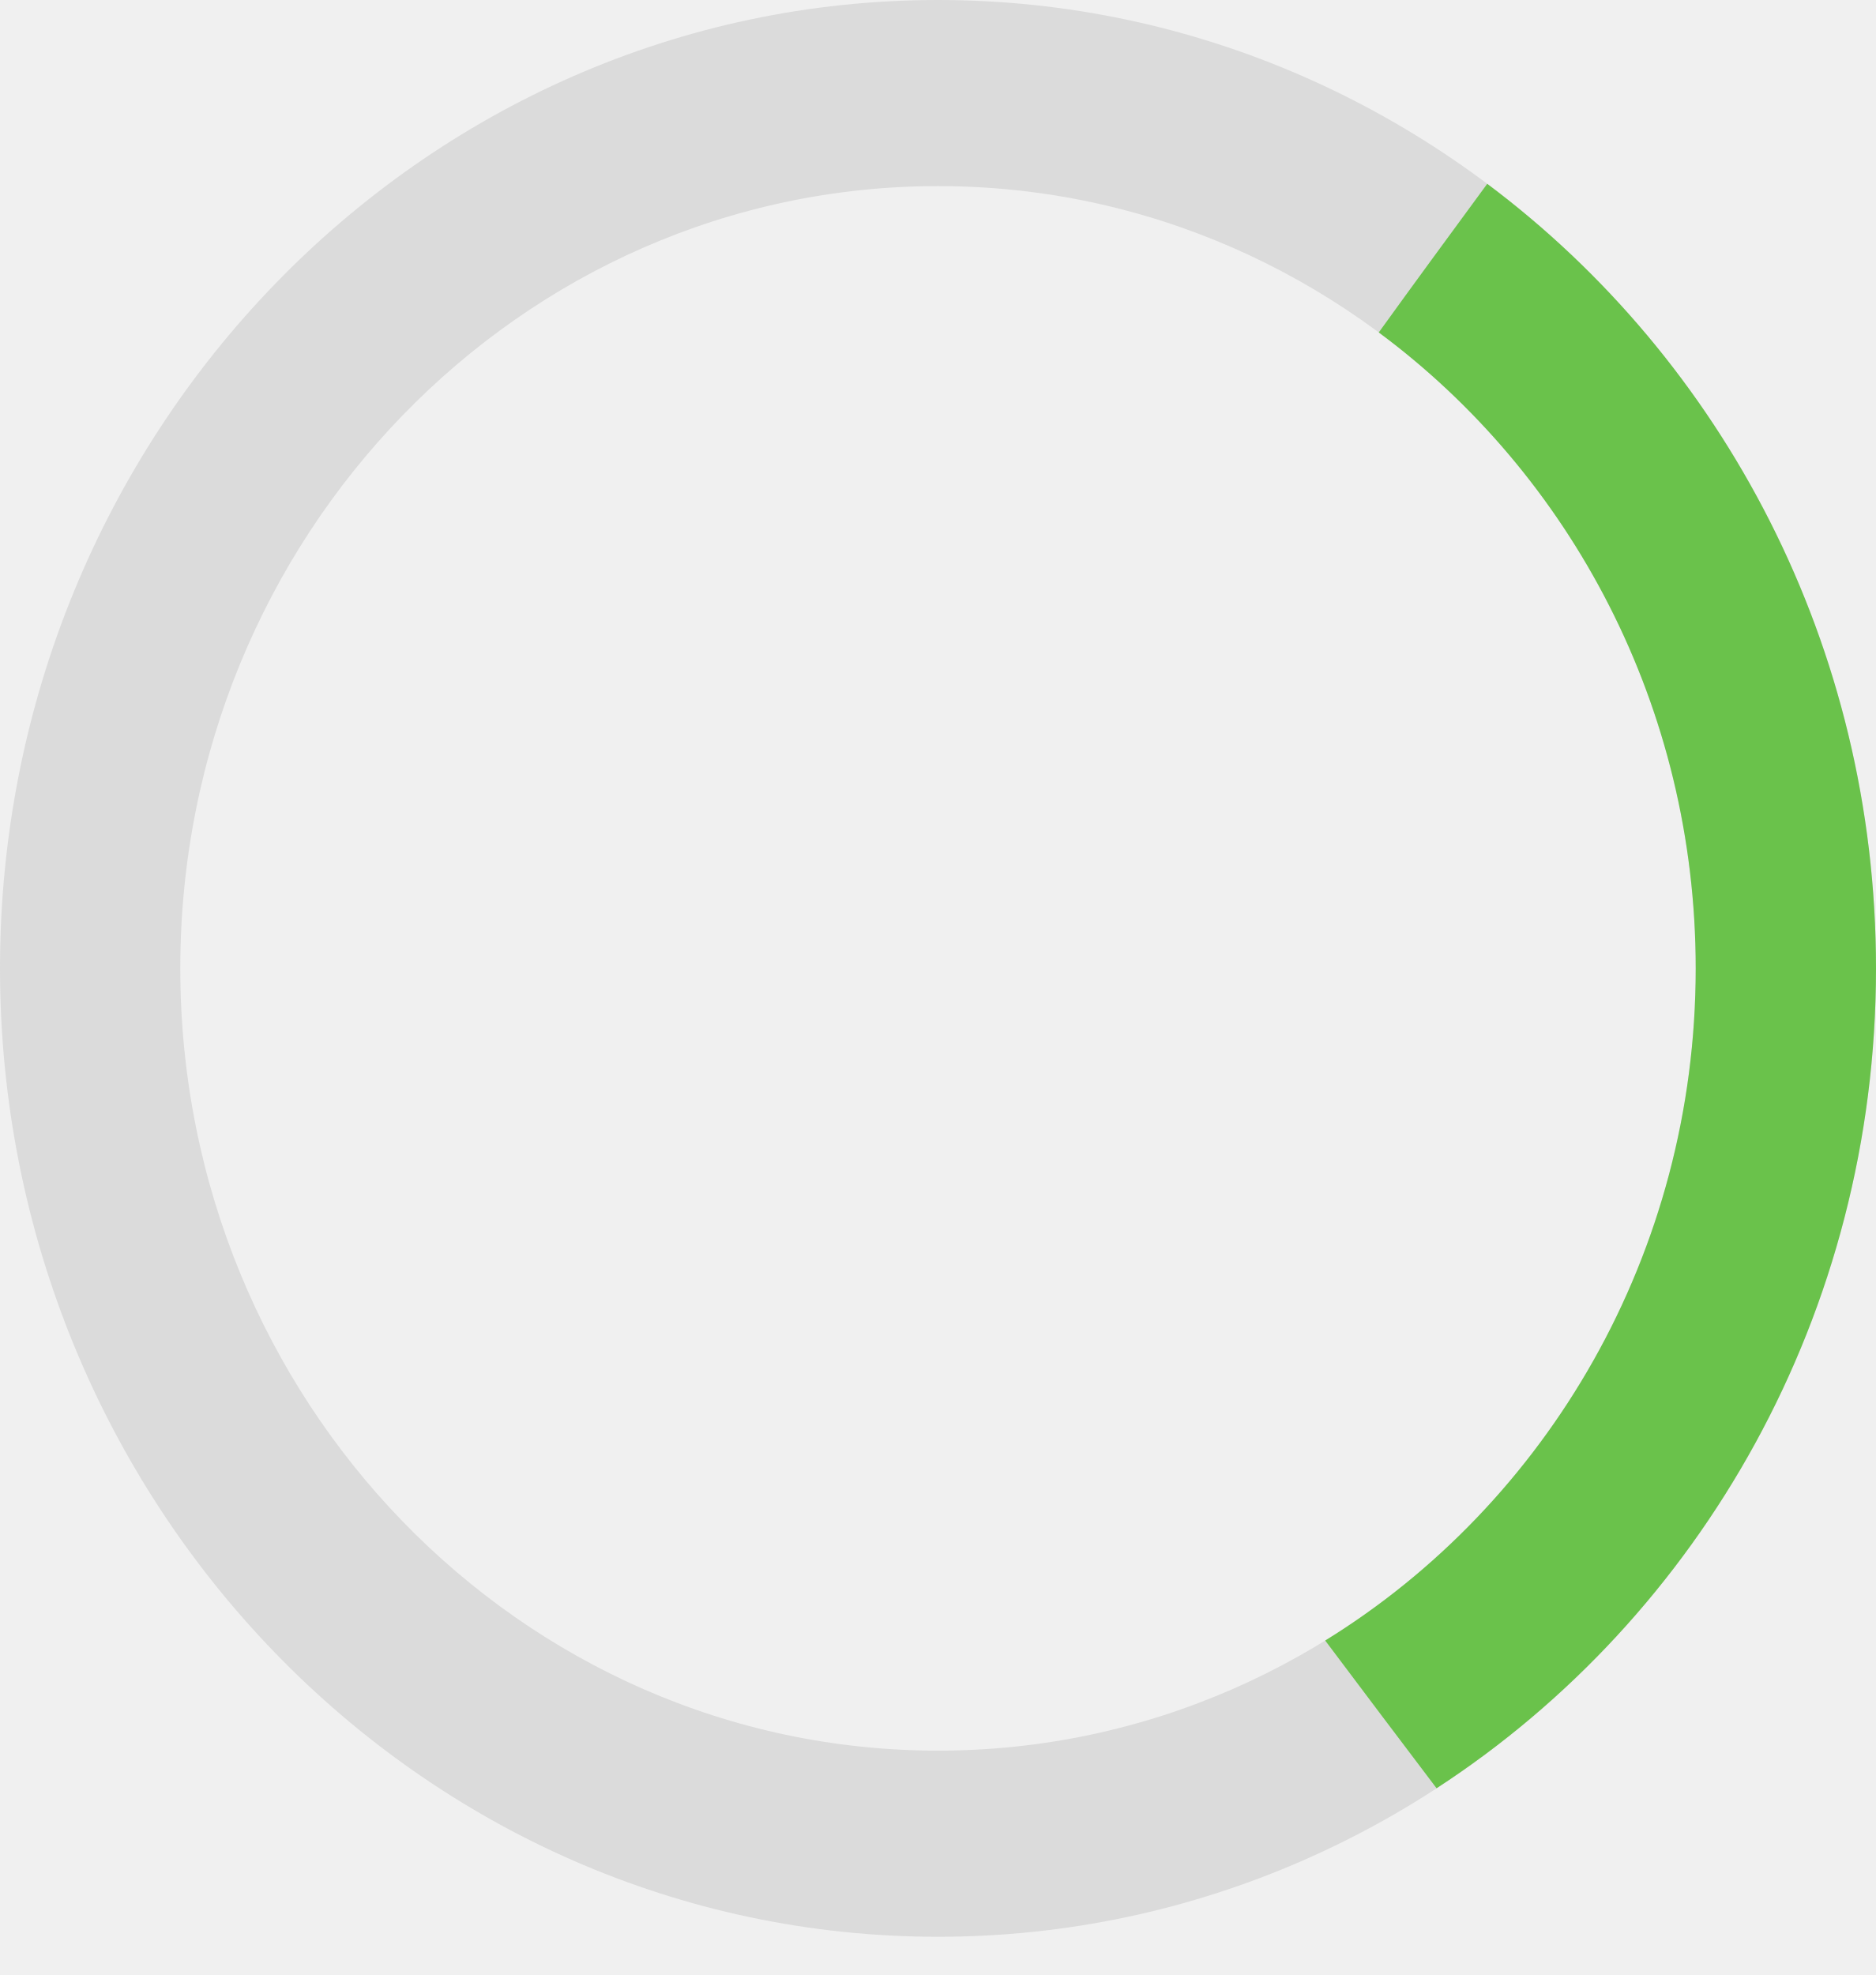
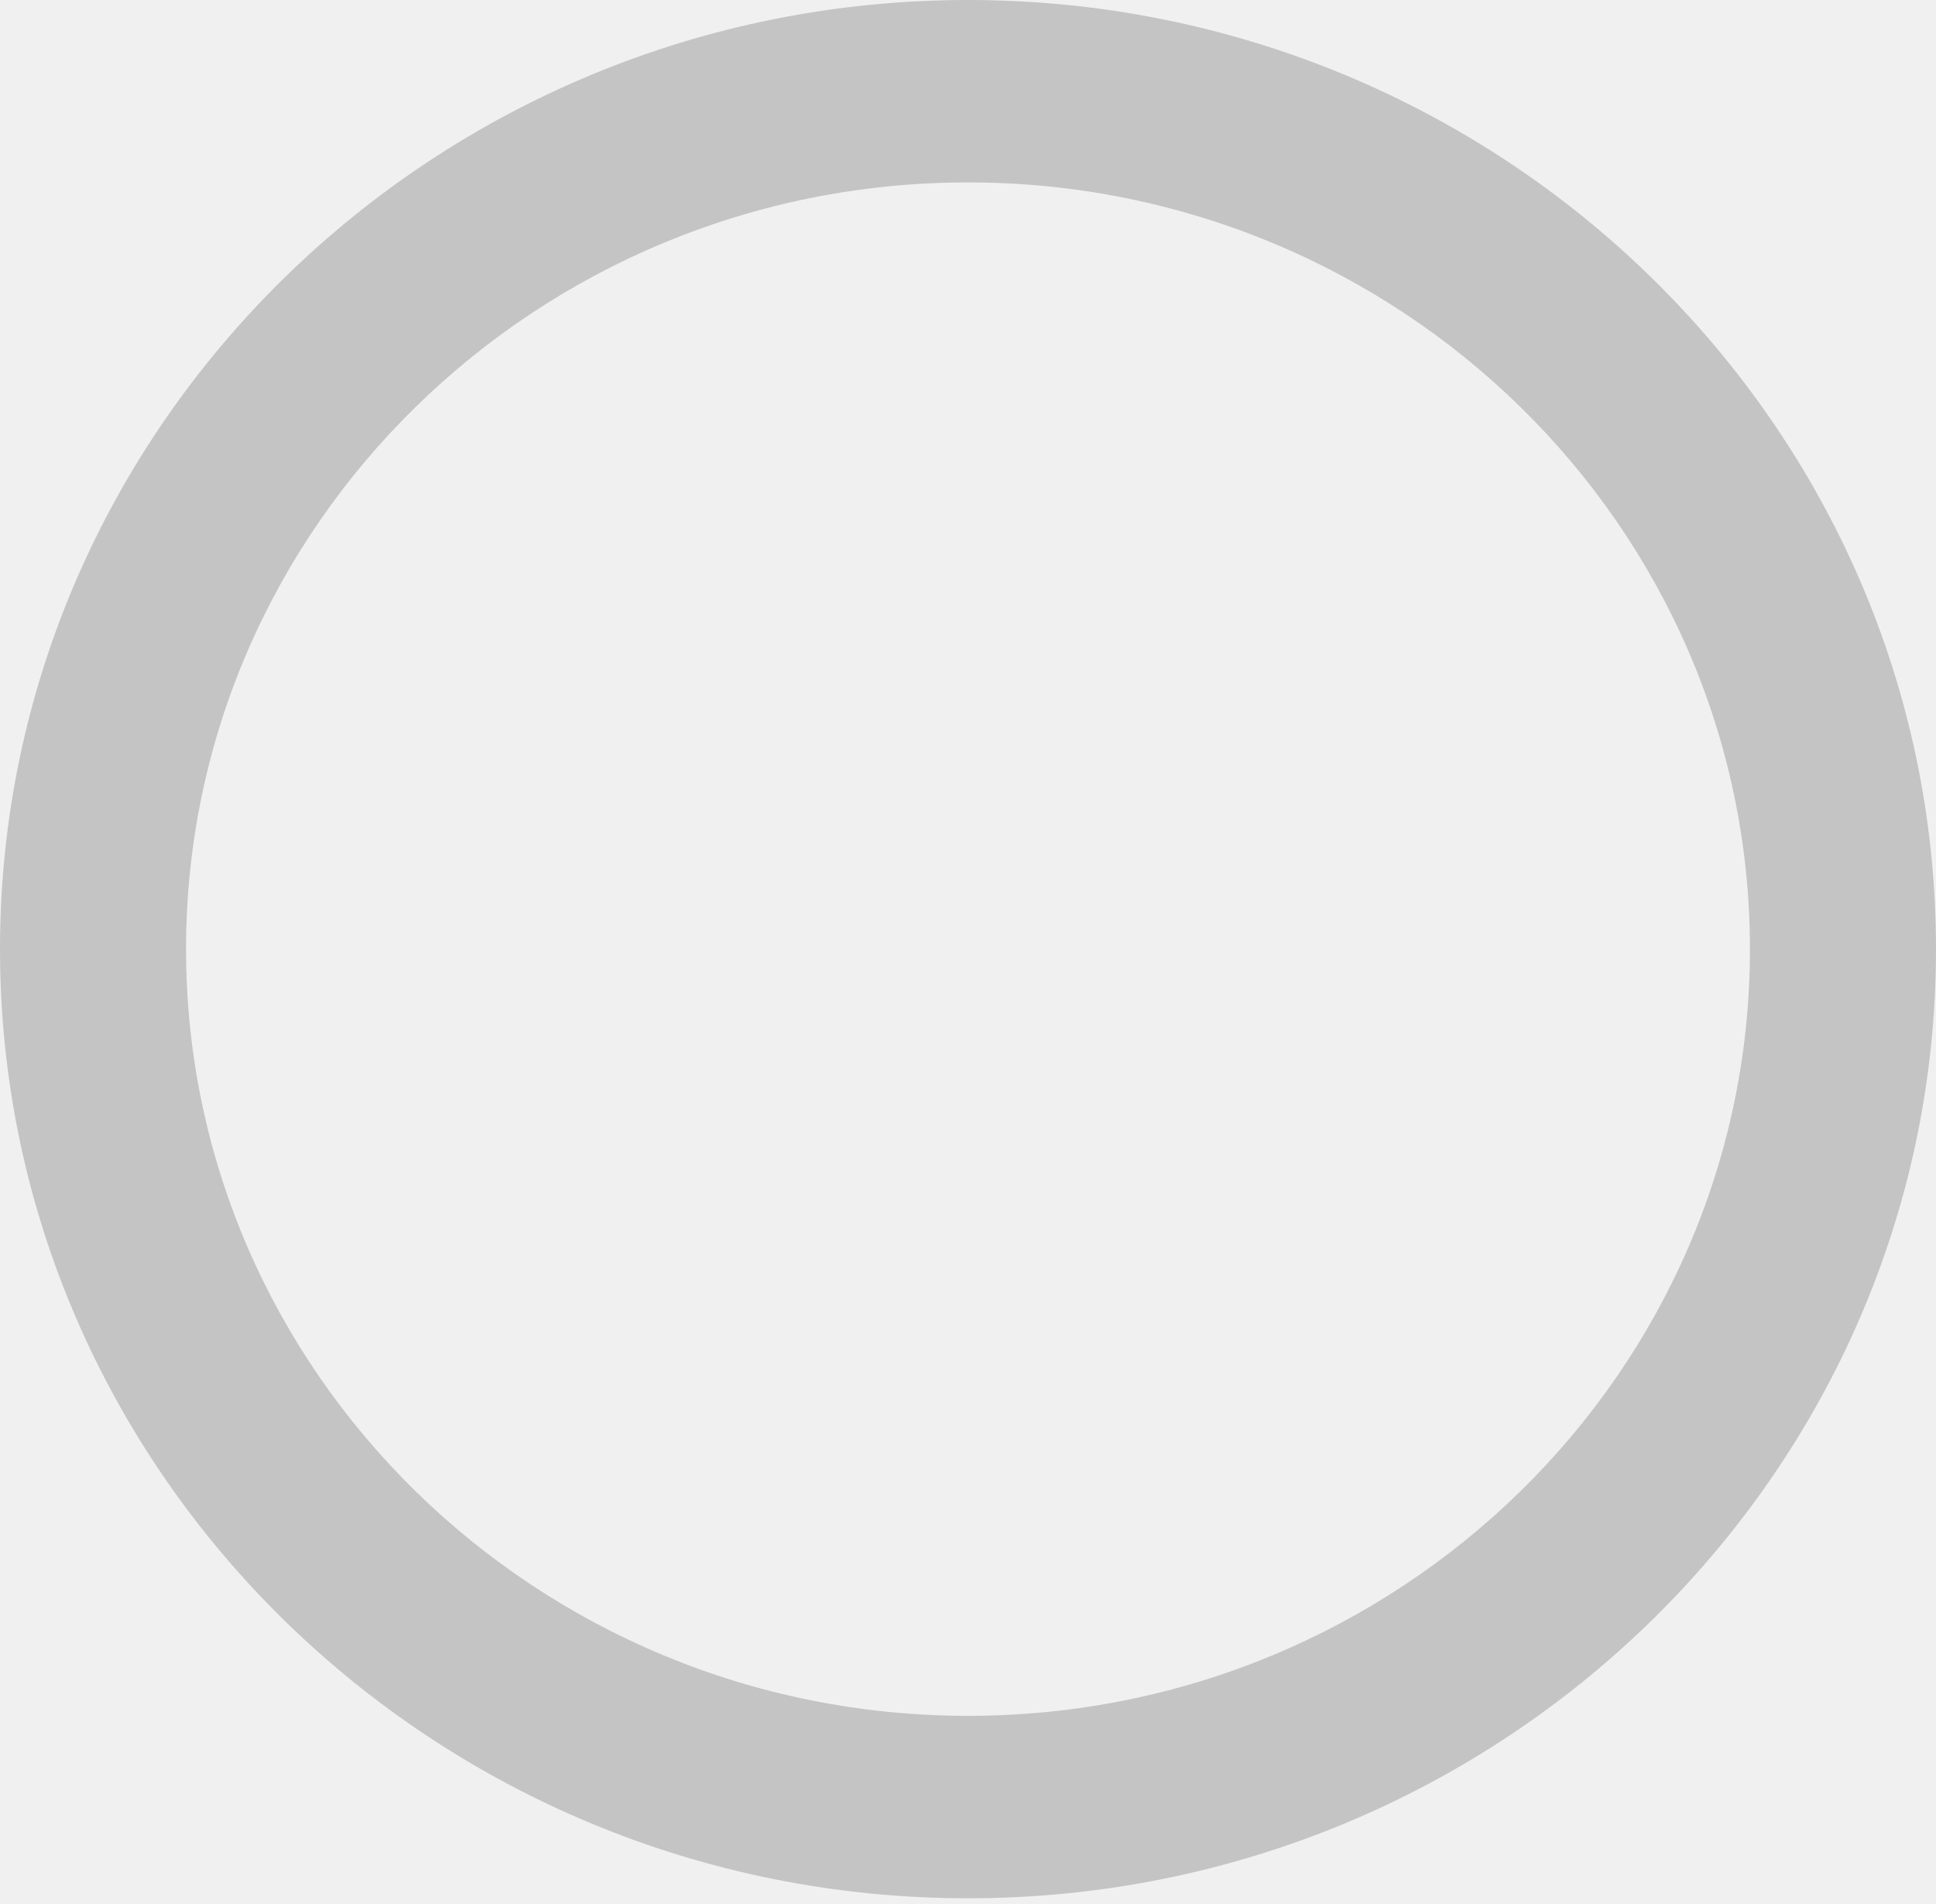
- <svg xmlns="http://www.w3.org/2000/svg" width="38" height="40" viewBox="0 0 38 40" fill="none">
-   <g clip-path="url(#clip0)">
-     <path d="M19 0C8.523 0 0 8.798 0 19.613C0 30.427 8.523 39.226 19 39.226C29.477 39.226 38 30.427 38 19.613C38 8.798 29.477 0 19 0ZM19 3.769C27.463 3.769 34.348 10.877 34.348 19.613C34.348 28.348 27.463 35.456 19 35.456C10.537 35.456 3.652 28.348 3.652 19.613C3.652 10.877 10.537 3.769 19 3.769Z" fill="#DBDBDB" />
-     <path d="M34.348 19.613C34.348 25.393 31.333 30.458 26.843 33.226C27.593 34.225 28.345 35.223 29.099 36.218C34.442 32.743 38 26.599 38 19.613C38 13.083 34.892 7.29 30.125 3.723C29.39 4.725 28.654 5.725 27.928 6.733C31.812 9.611 34.348 14.312 34.348 19.613Z" fill="#6AC24B" />
-   </g>
-   <defs>
-     <clipPath id="clip0">
-       <rect width="38" height="39.226" fill="white" />
-     </clipPath>
-   </defs>
+ <svg xmlns="http://www.w3.org/2000/svg" width="60" height="59" viewBox="0 0 60 59" fill="none">
+   <path d="M30 0C13.458 0 0 13.197 0 29.419C0 45.641 13.458 58.839 30 58.839C46.542 58.839 60 45.641 60 29.419C60 13.197 46.542 0 30 0ZM30 5.654C43.362 5.654 54.234 16.316 54.234 29.419C54.234 42.523 43.362 53.184 30 53.184C16.638 53.184 5.766 42.523 5.766 29.419C5.766 16.316 16.638 5.654 30 5.654Z" fill="#C4C4C4" />
</svg>
